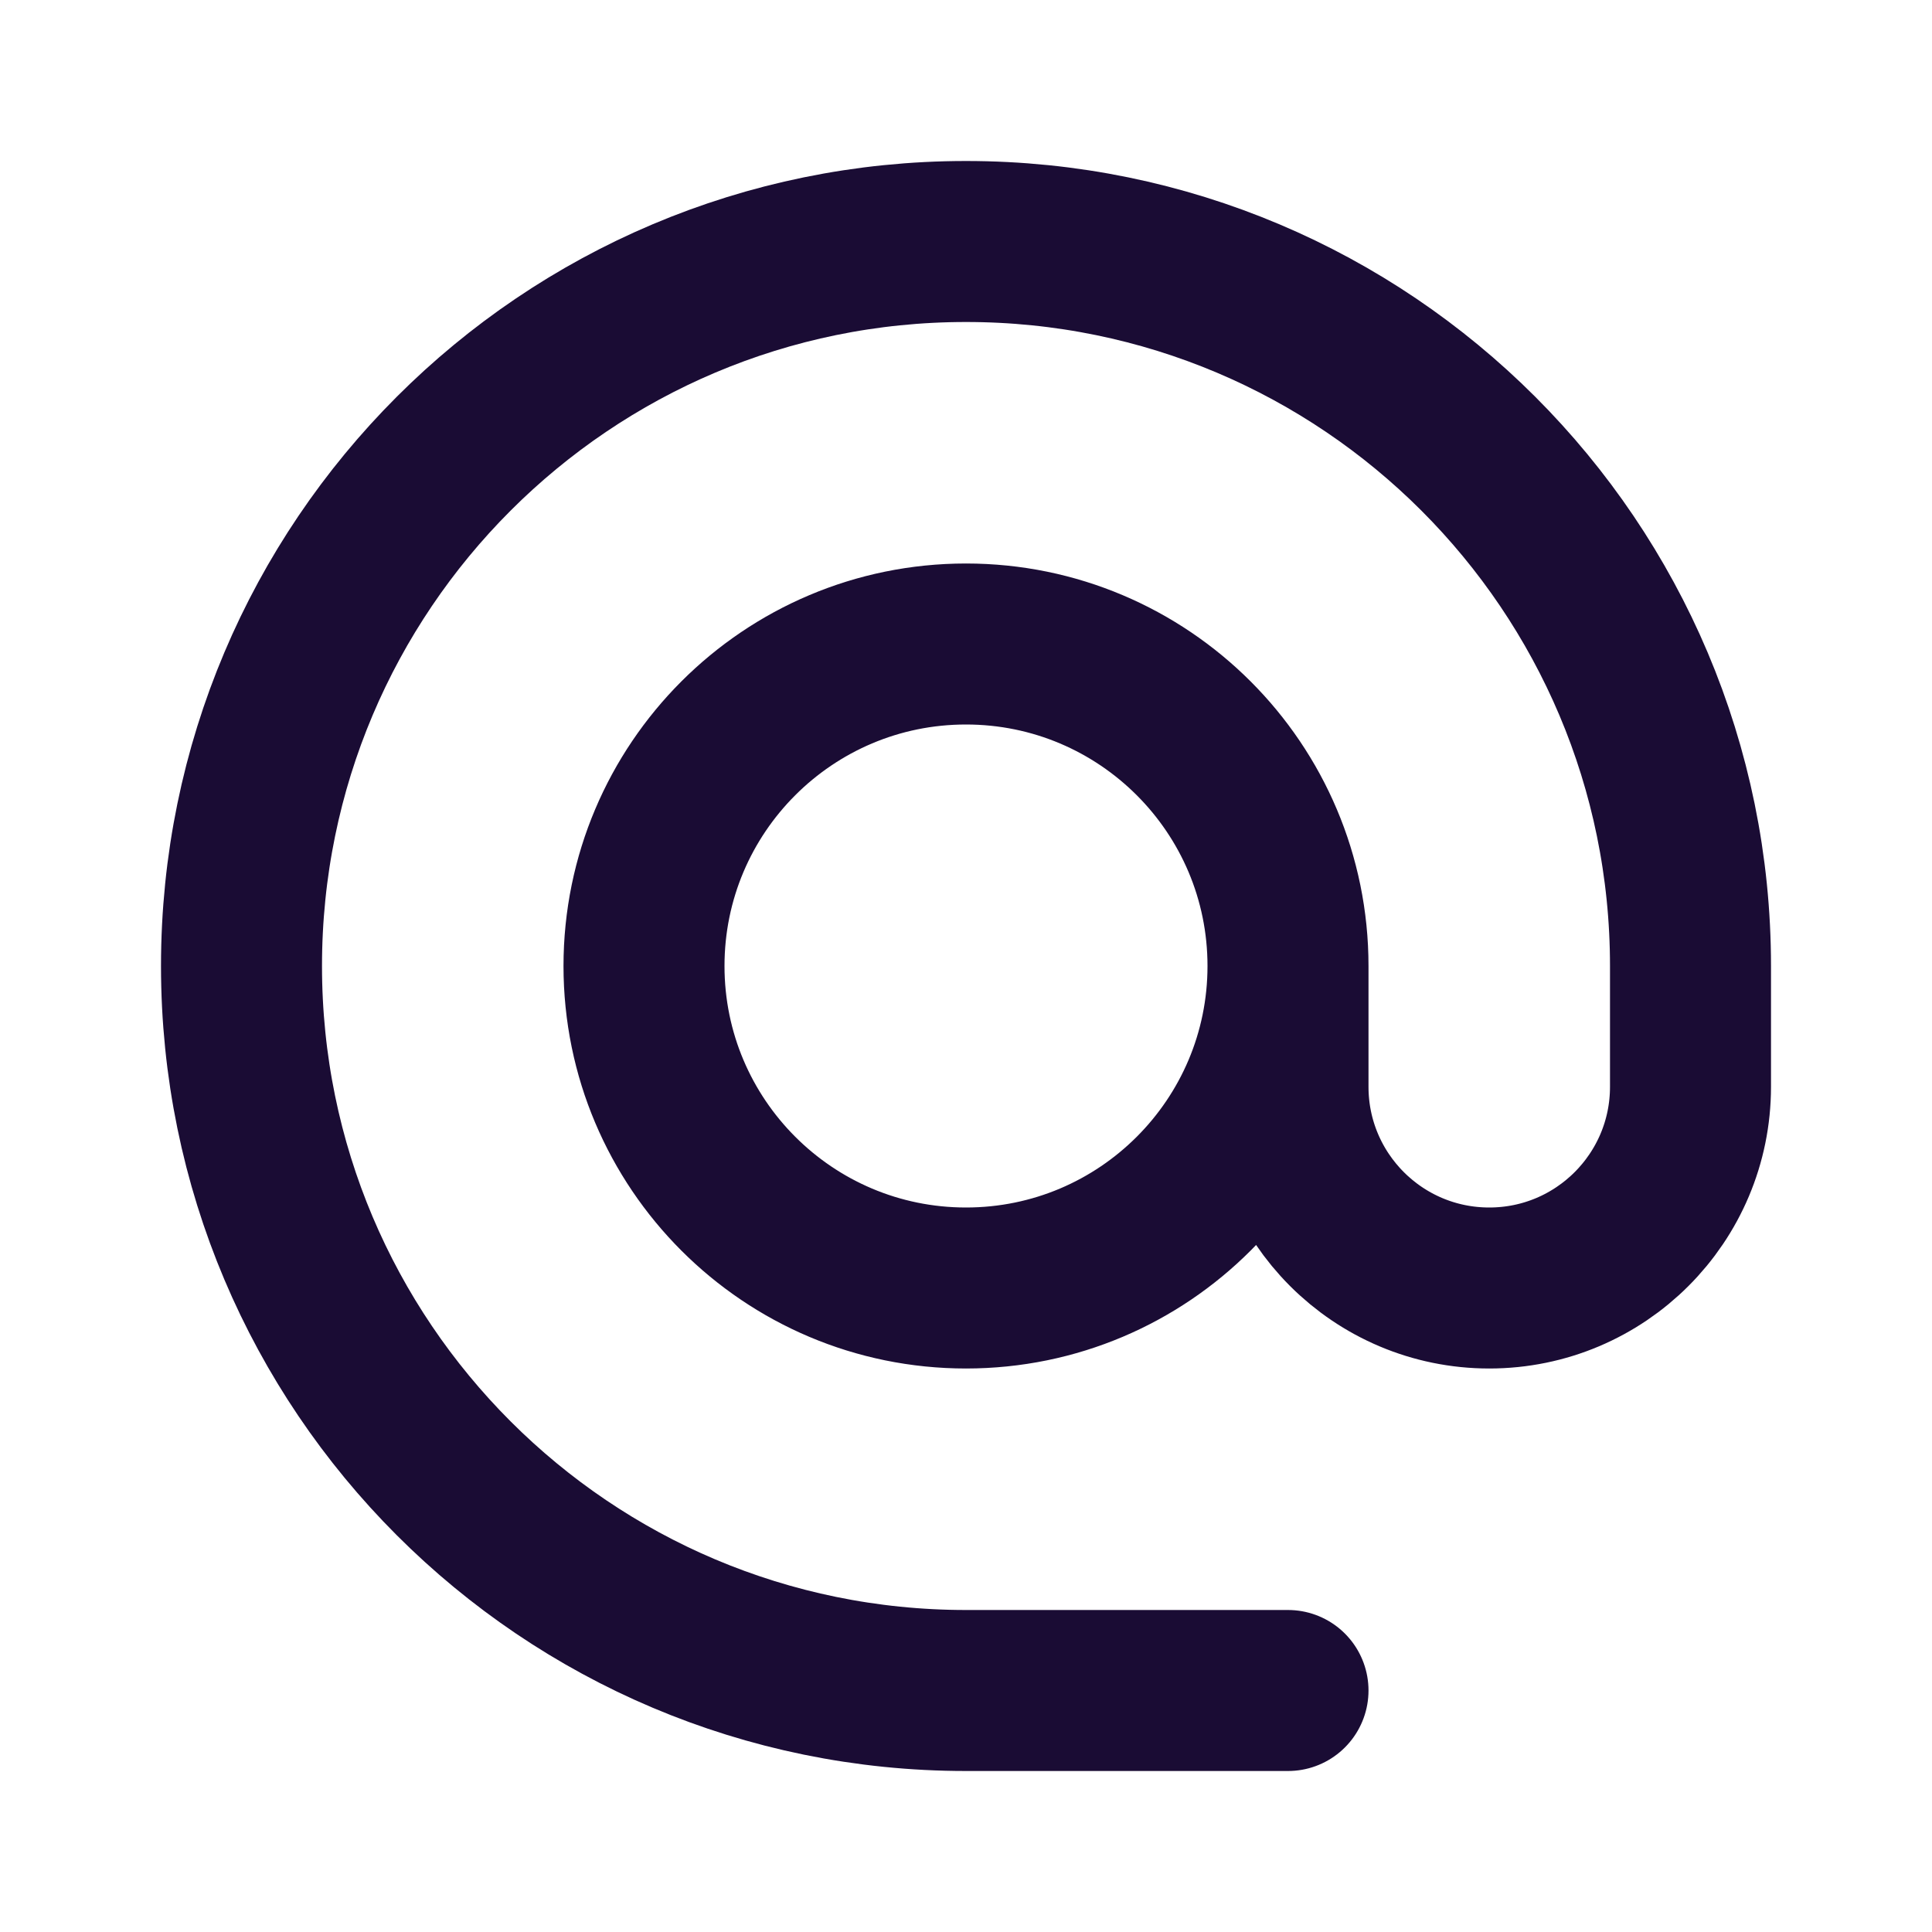
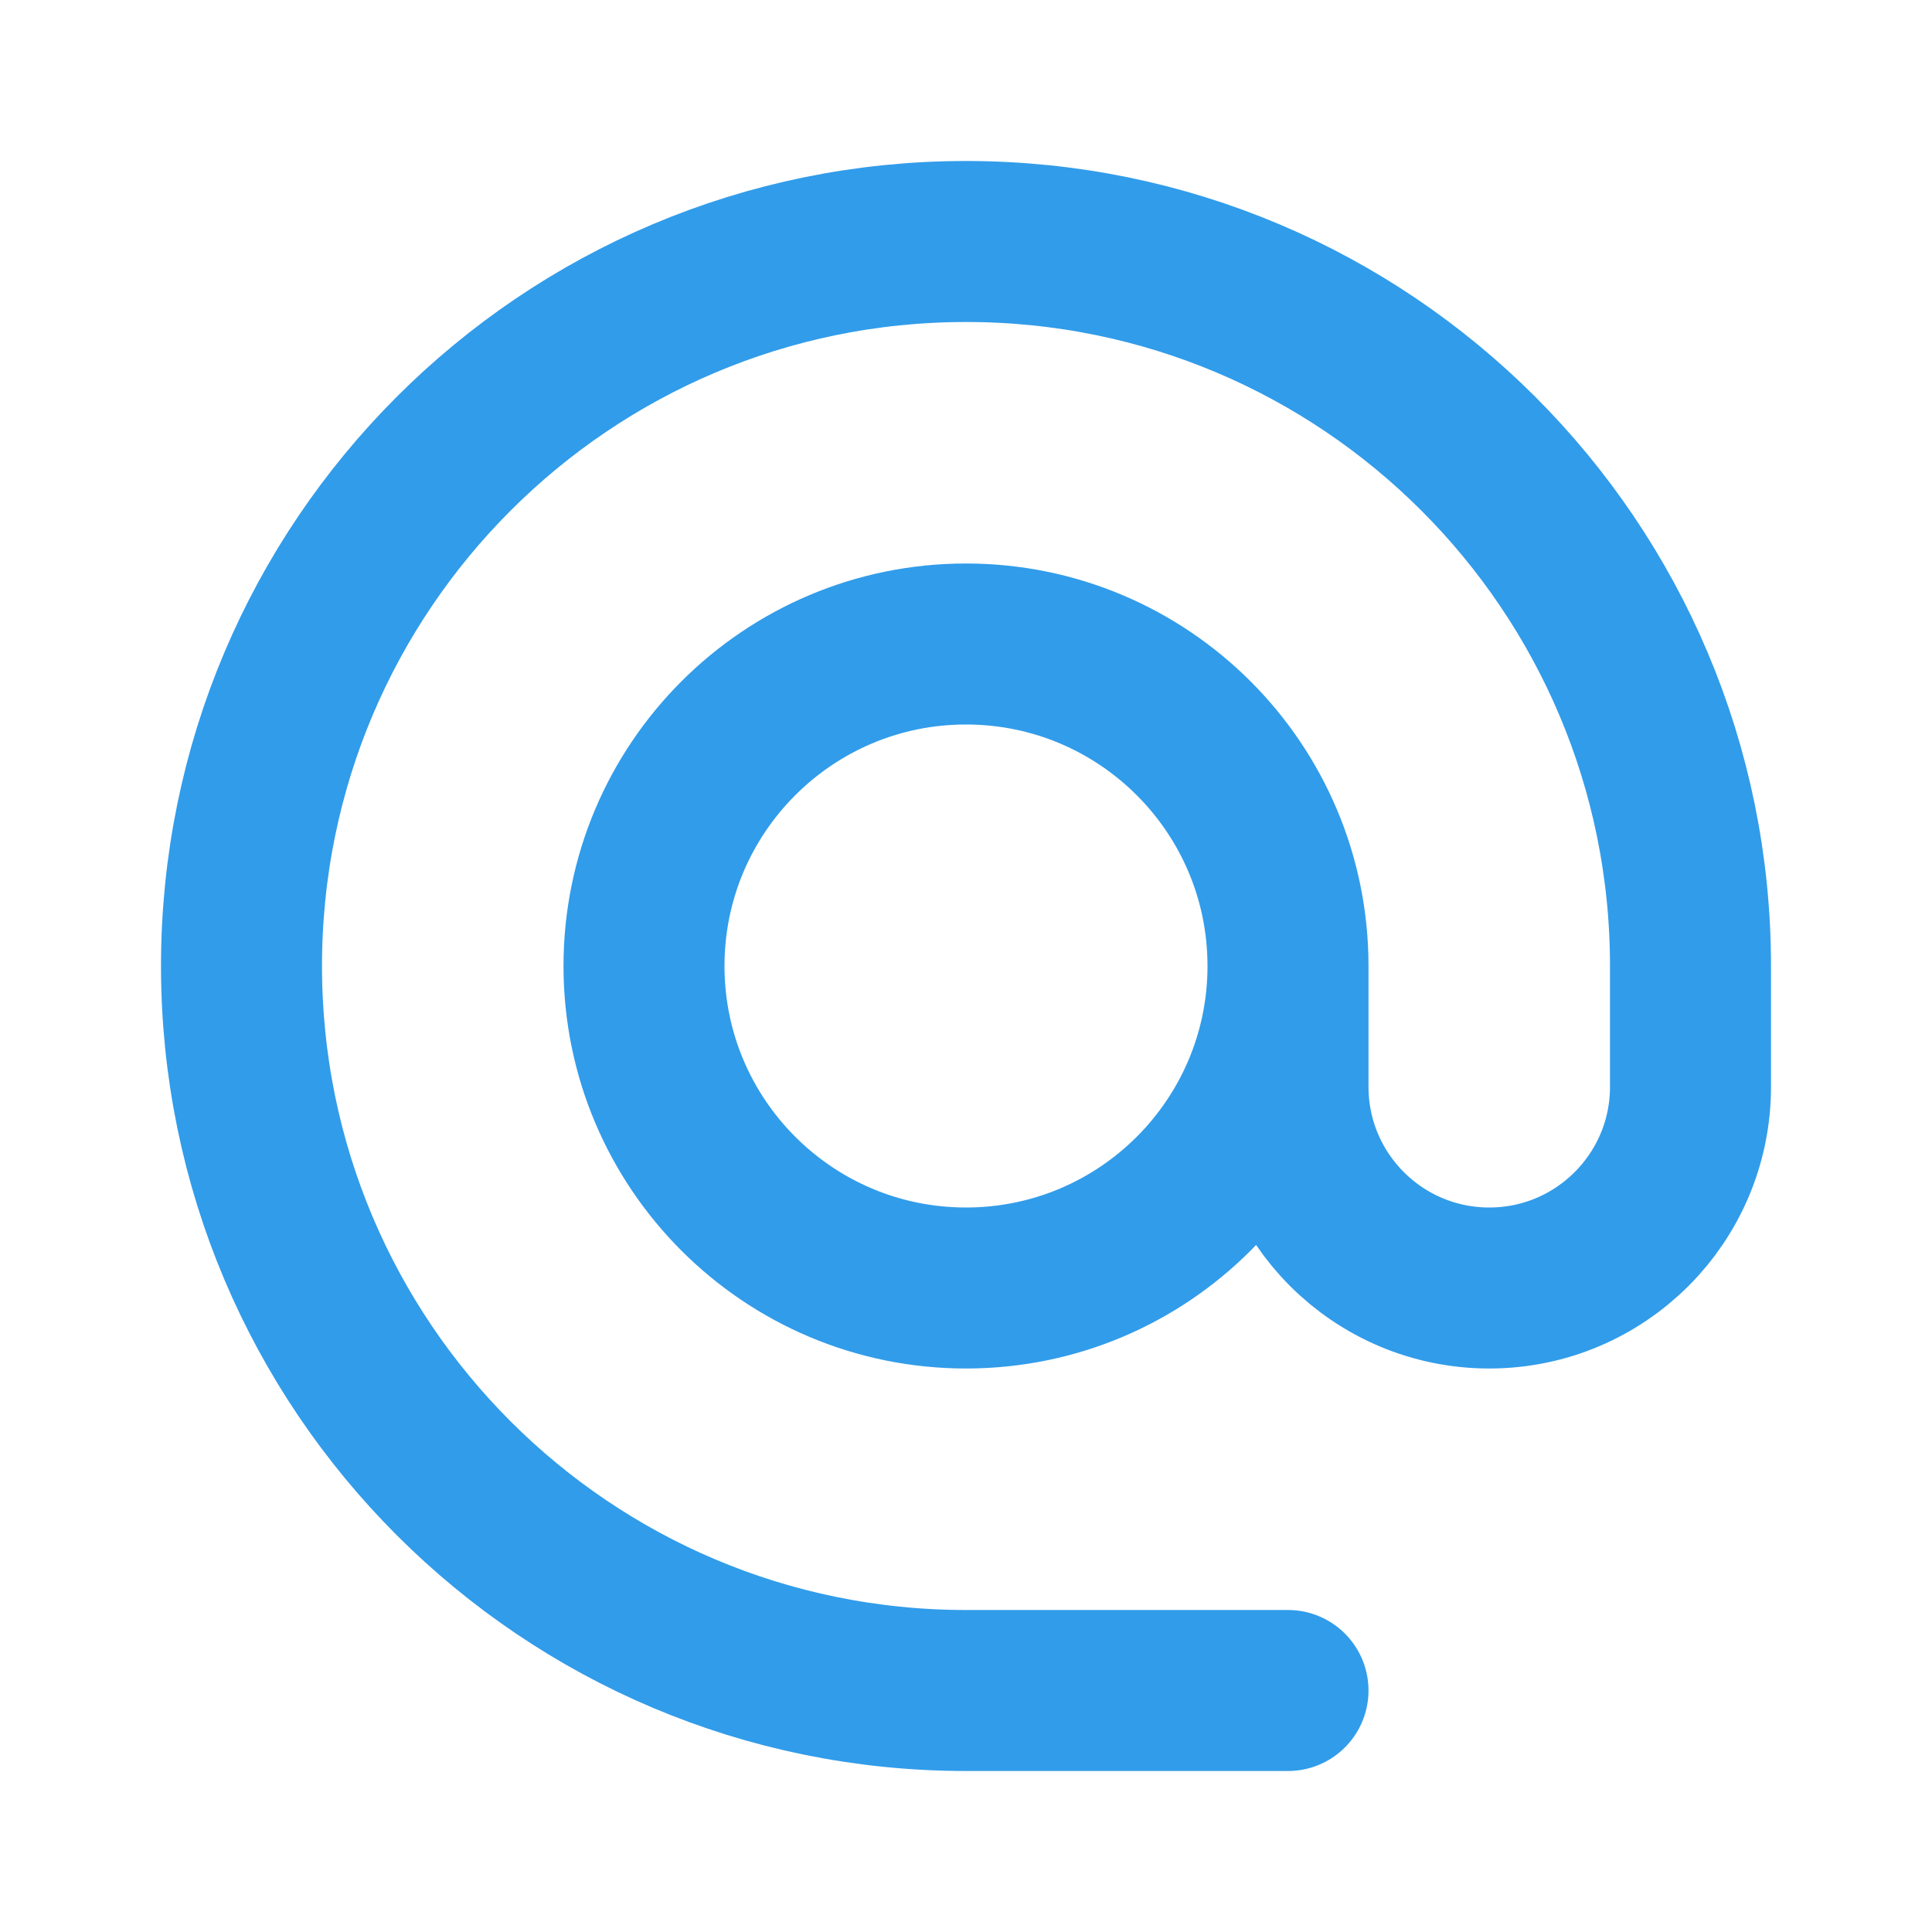
<svg xmlns="http://www.w3.org/2000/svg" width="800px" height="800px" viewBox="0 0 24 24" fill="none">
-   <path d="M16 12C16 14.209 14.209 16 12 16C9.791 16 8 14.209 8 12C8 9.791 9.791 8 12 8C14.209 8 16 9.791 16 12ZM16 12V13.5C16 14.881 17.119 16 18.5 16V16C19.881 16 21 14.881 21 13.5V12C21 7.029 16.971 3 12 3C7.029 3 3 7.029 3 12C3 16.971 7.029 21 12 21H16" stroke="#1a0c34" stroke-width="2" stroke-linecap="round" stroke-linejoin="round" />
+   <path d="M16 12C16 14.209 14.209 16 12 16C9.791 16 8 14.209 8 12C8 9.791 9.791 8 12 8C14.209 8 16 9.791 16 12ZM16 12V13.5C16 14.881 17.119 16 18.5 16V16C19.881 16 21 14.881 21 13.5V12C21 7.029 16.971 3 12 3C7.029 3 3 7.029 3 12C3 16.971 7.029 21 12 21H16" stroke="#319CEA" stroke-width="2" stroke-linecap="round" stroke-linejoin="round" />
</svg>
